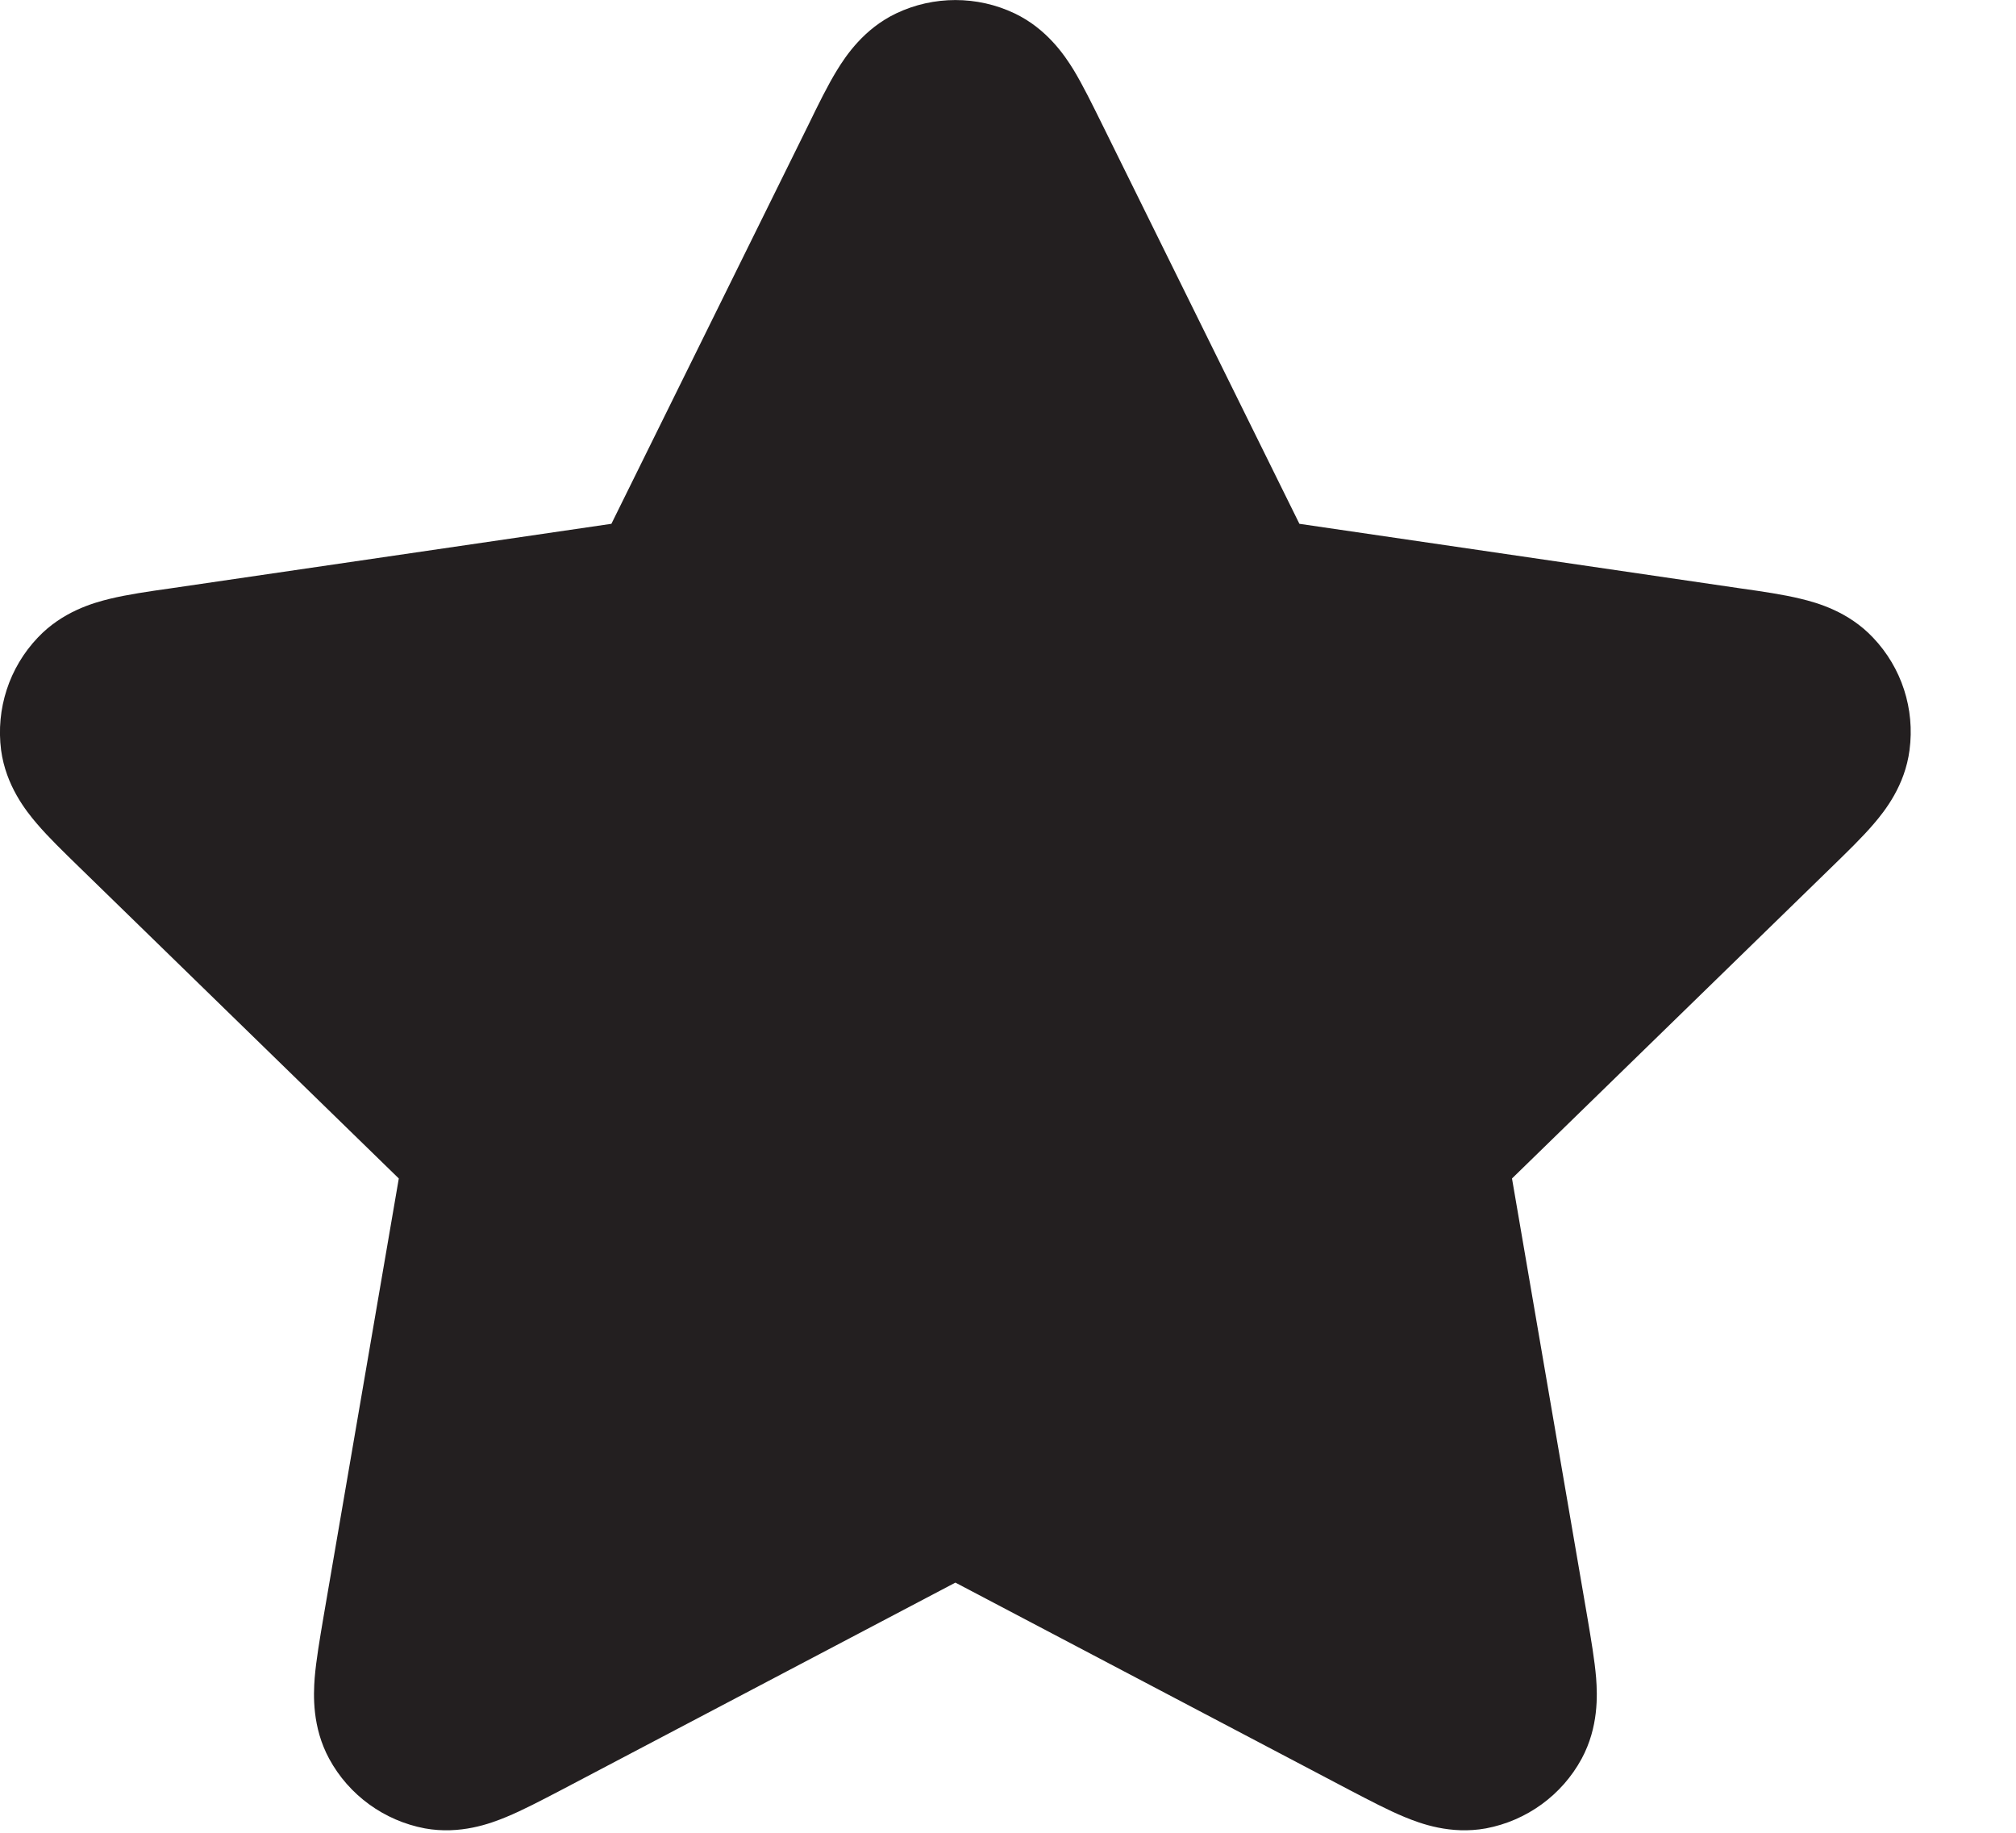
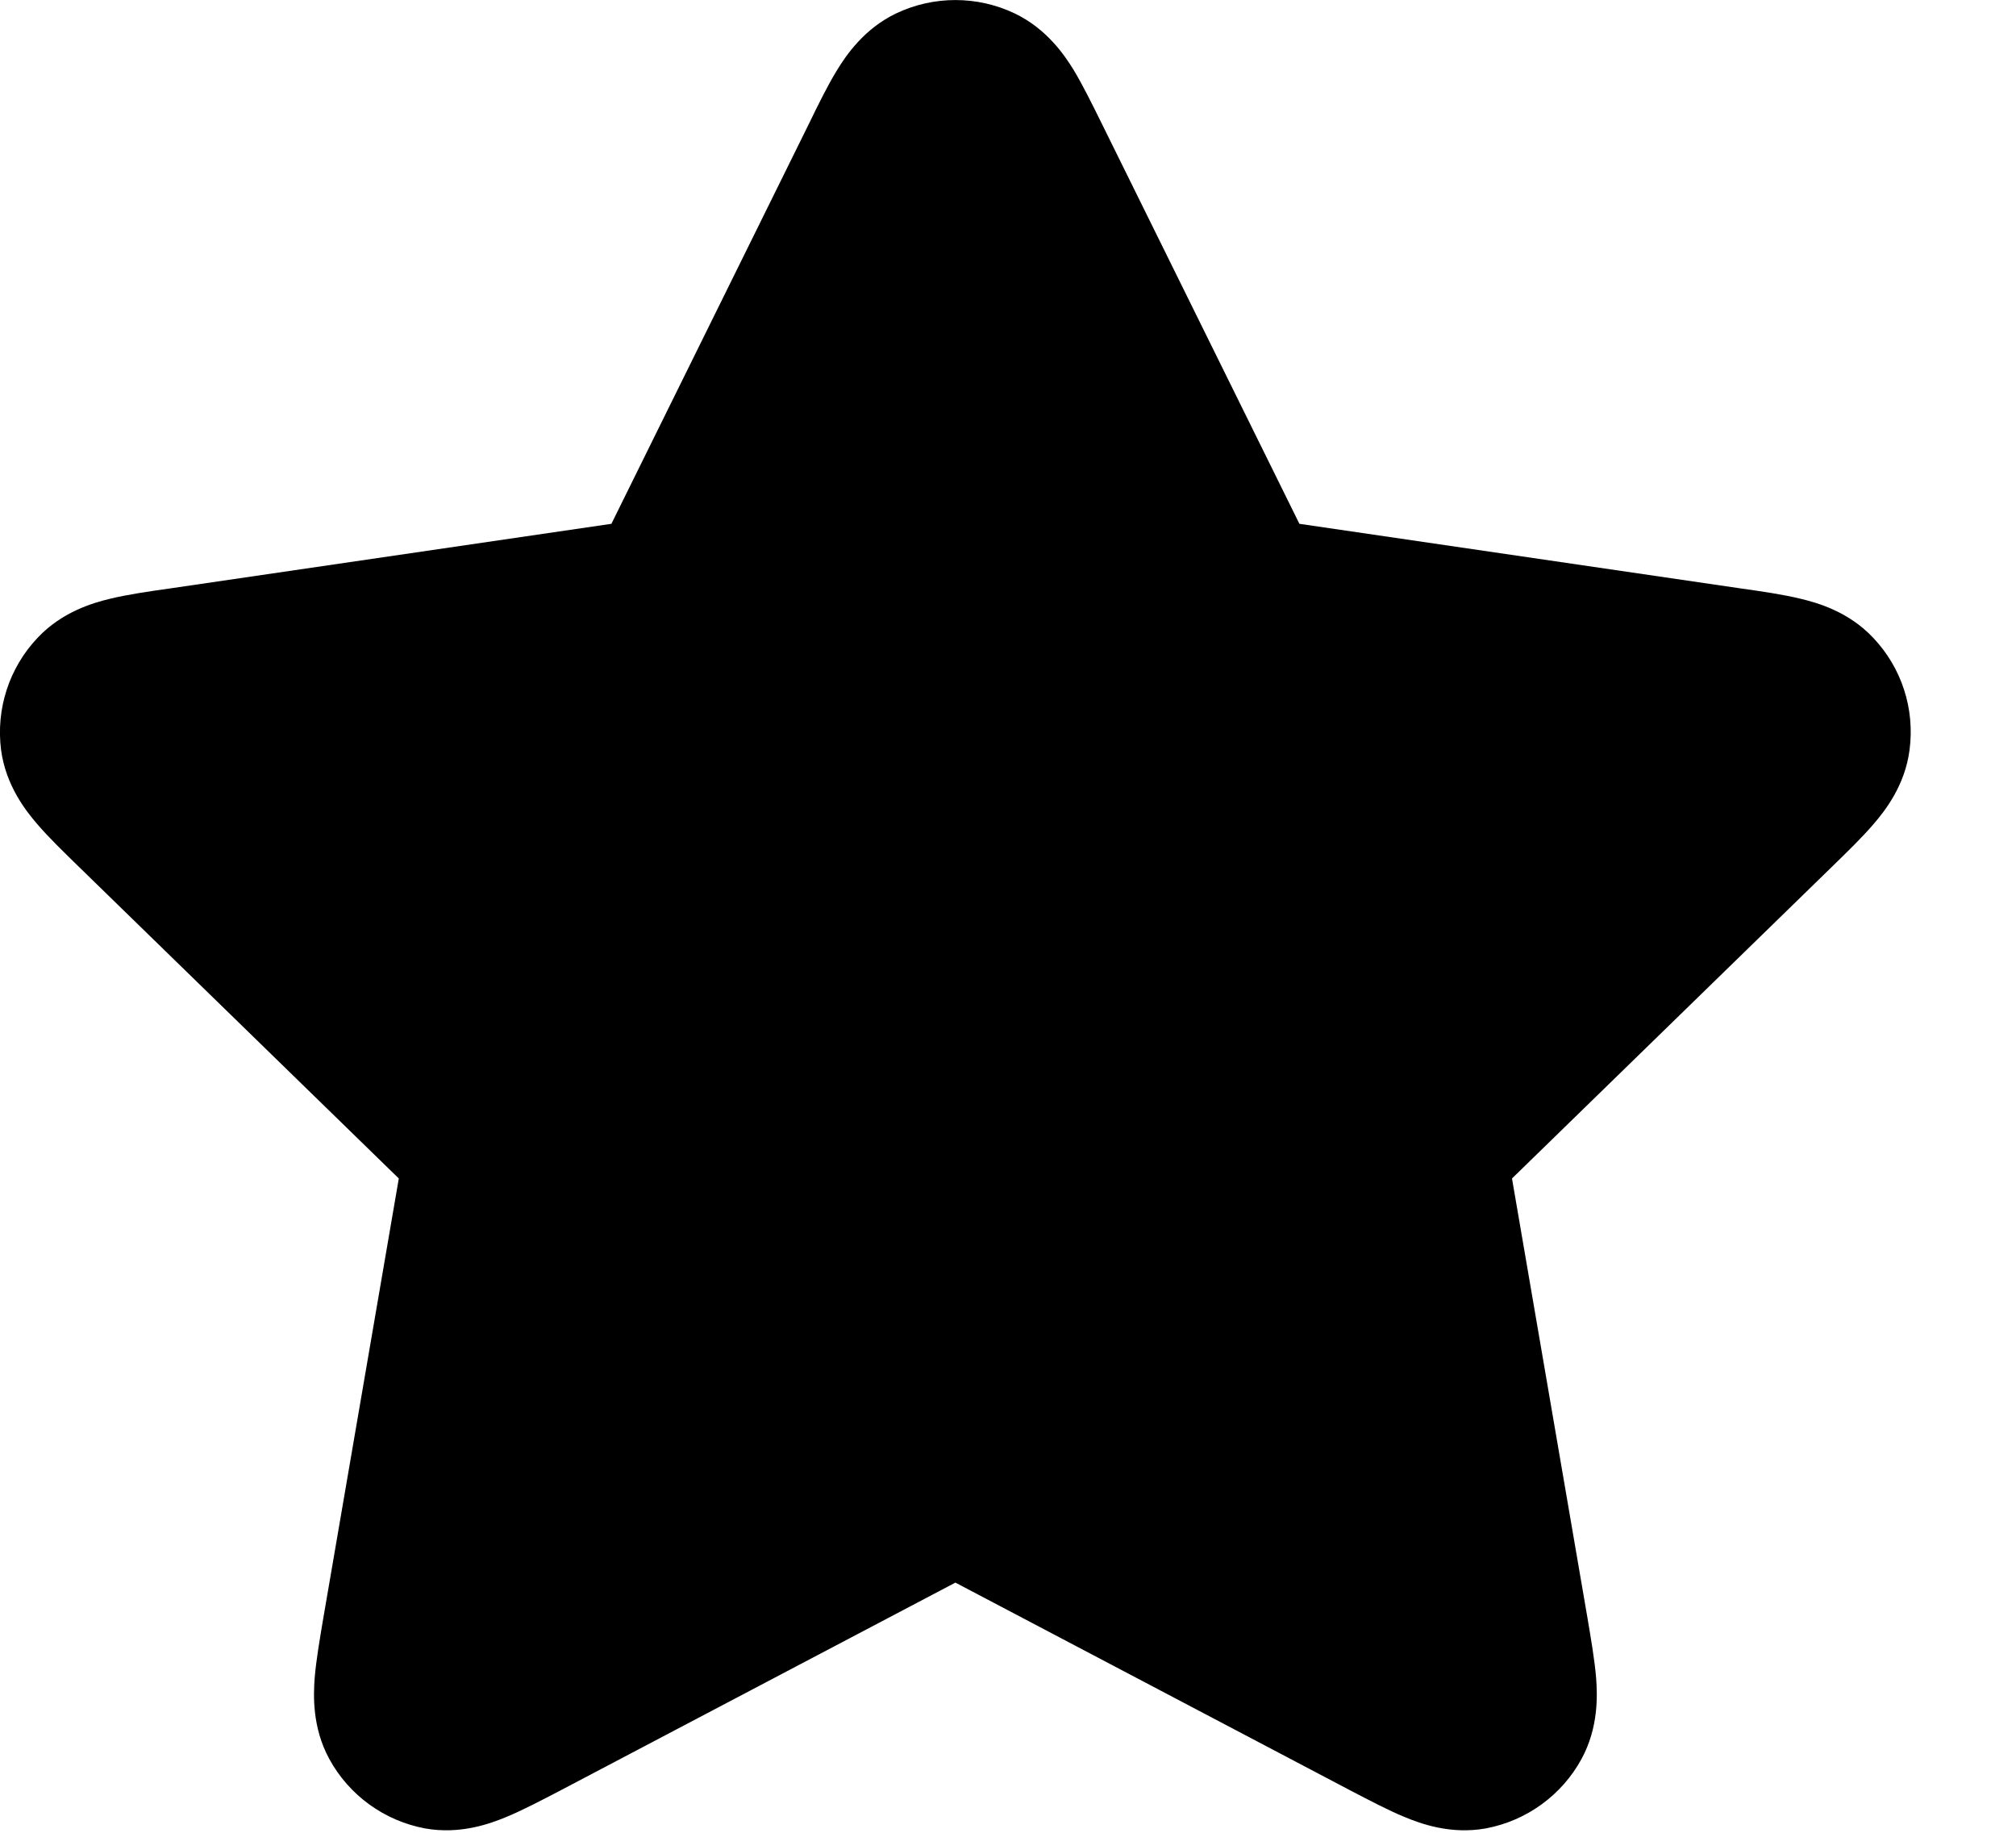
- <svg xmlns="http://www.w3.org/2000/svg" id="star" width="11" height="10" viewBox="0 0 11 10" fill="none">
-   <path d="M5.536 0.073C5.332 -0.024 5.094 -0.024 4.89 0.073C4.714 0.157 4.616 0.303 4.567 0.383C4.516 0.466 4.464 0.572 4.414 0.675L3.336 2.858L0.925 3.211C0.811 3.227 0.695 3.244 0.6 3.267C0.509 3.289 0.34 3.337 0.206 3.479C0.05 3.643 -0.023 3.868 0.006 4.093C0.032 4.286 0.141 4.424 0.202 4.495C0.265 4.569 0.35 4.651 0.432 4.731L2.176 6.43L1.764 8.829C1.745 8.942 1.725 9.058 1.717 9.155C1.71 9.249 1.703 9.424 1.796 9.596C1.904 9.795 2.096 9.934 2.318 9.976C2.511 10.011 2.675 9.95 2.762 9.914C2.852 9.877 2.956 9.822 3.058 9.769L5.213 8.635L7.368 9.769C7.47 9.822 7.574 9.877 7.664 9.914C7.751 9.95 7.915 10.011 8.108 9.976C8.33 9.934 8.522 9.795 8.63 9.596C8.723 9.424 8.716 9.249 8.709 9.155C8.701 9.058 8.681 8.942 8.662 8.829L8.25 6.43L9.994 4.731C10.076 4.651 10.161 4.569 10.224 4.495C10.285 4.424 10.394 4.286 10.419 4.093C10.449 3.868 10.376 3.643 10.22 3.479C10.086 3.337 9.917 3.289 9.825 3.267C9.731 3.244 9.615 3.227 9.501 3.211L7.09 2.858L6.012 0.675C5.961 0.572 5.909 0.466 5.859 0.383C5.81 0.303 5.712 0.157 5.536 0.073Z" fill="#231F20" />
+ <svg idth="11" height="10" viewBox="0 0 11 10" fill="none">
+   <path d="M5.536 0.073C5.332 -0.024 5.094 -0.024 4.89 0.073C4.714 0.157 4.616 0.303 4.567 0.383C4.516 0.466 4.464 0.572 4.414 0.675L3.336 2.858L0.925 3.211C0.811 3.227 0.695 3.244 0.6 3.267C0.509 3.289 0.34 3.337 0.206 3.479C0.05 3.643 -0.023 3.868 0.006 4.093C0.032 4.286 0.141 4.424 0.202 4.495C0.265 4.569 0.35 4.651 0.432 4.731L2.176 6.43L1.764 8.829C1.745 8.942 1.725 9.058 1.717 9.155C1.71 9.249 1.703 9.424 1.796 9.596C1.904 9.795 2.096 9.934 2.318 9.976C2.511 10.011 2.675 9.95 2.762 9.914C2.852 9.877 2.956 9.822 3.058 9.769L5.213 8.635L7.368 9.769C7.47 9.822 7.574 9.877 7.664 9.914C7.751 9.95 7.915 10.011 8.108 9.976C8.33 9.934 8.522 9.795 8.63 9.596C8.723 9.424 8.716 9.249 8.709 9.155C8.701 9.058 8.681 8.942 8.662 8.829L8.25 6.43L9.994 4.731C10.076 4.651 10.161 4.569 10.224 4.495C10.285 4.424 10.394 4.286 10.419 4.093C10.449 3.868 10.376 3.643 10.22 3.479C10.086 3.337 9.917 3.289 9.825 3.267C9.731 3.244 9.615 3.227 9.501 3.211L7.09 2.858L6.012 0.675C5.961 0.572 5.909 0.466 5.859 0.383C5.81 0.303 5.712 0.157 5.536 0.073Z" fill="currentColor" />
</svg>
